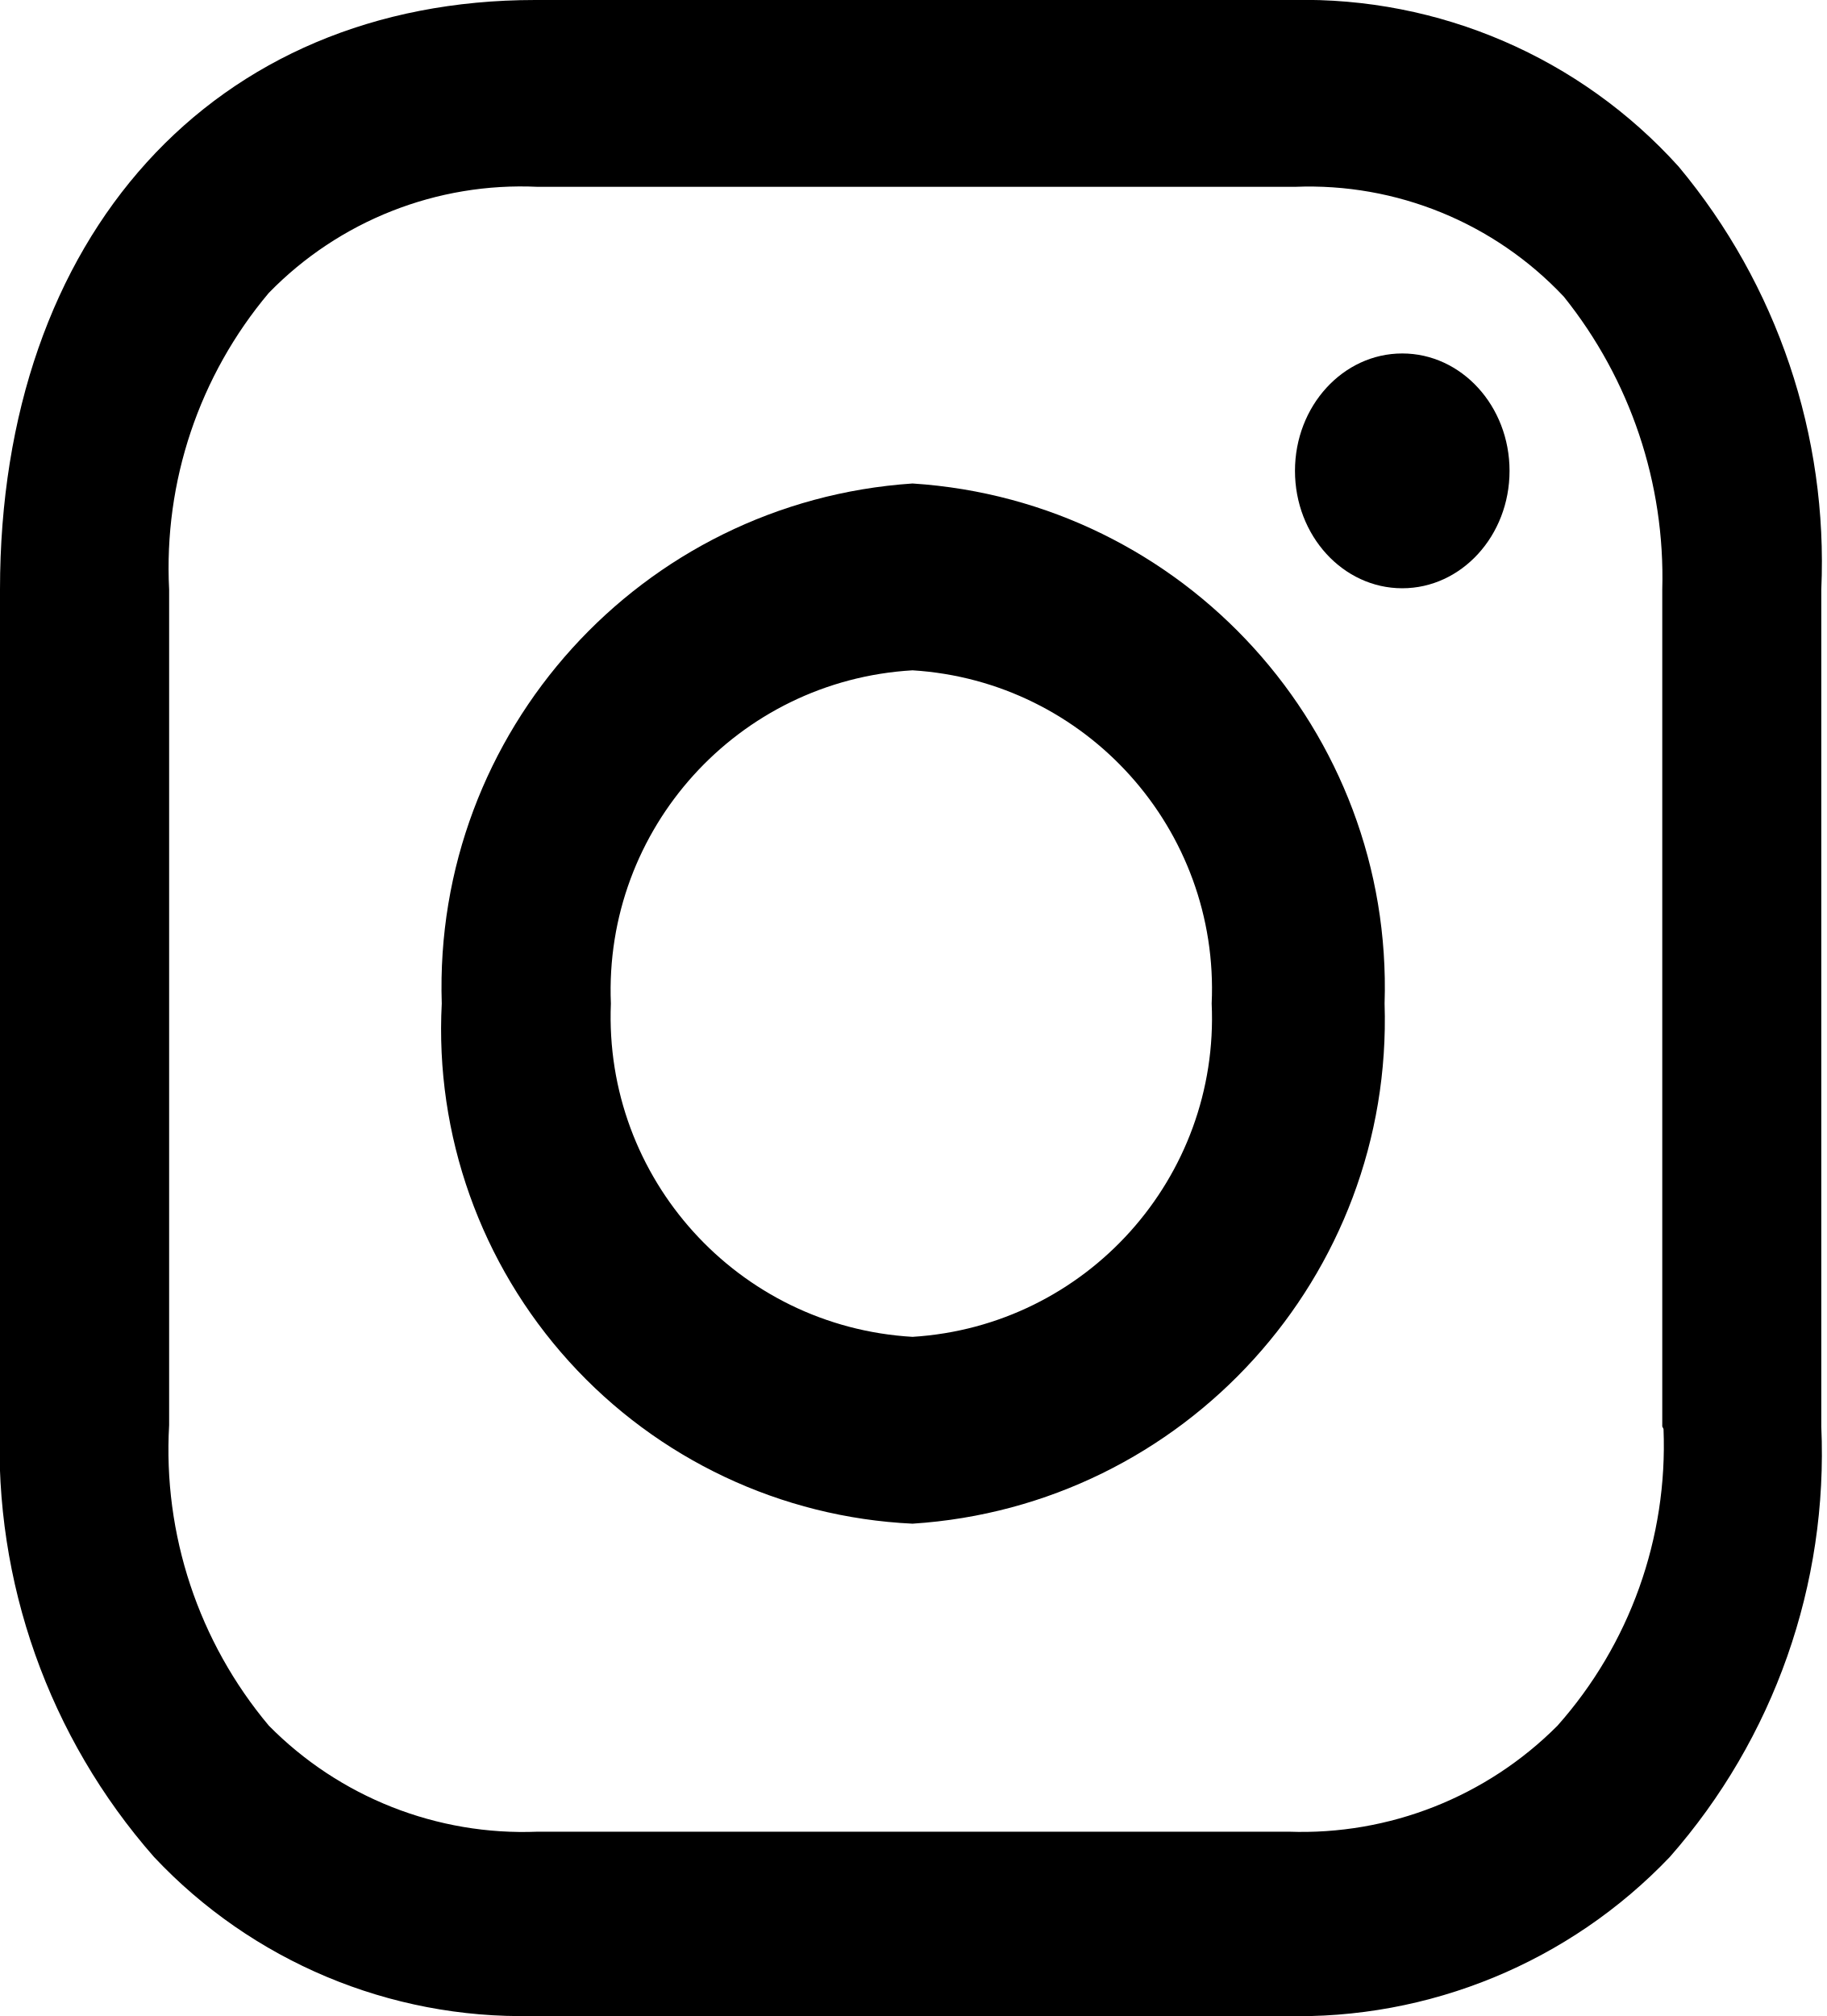
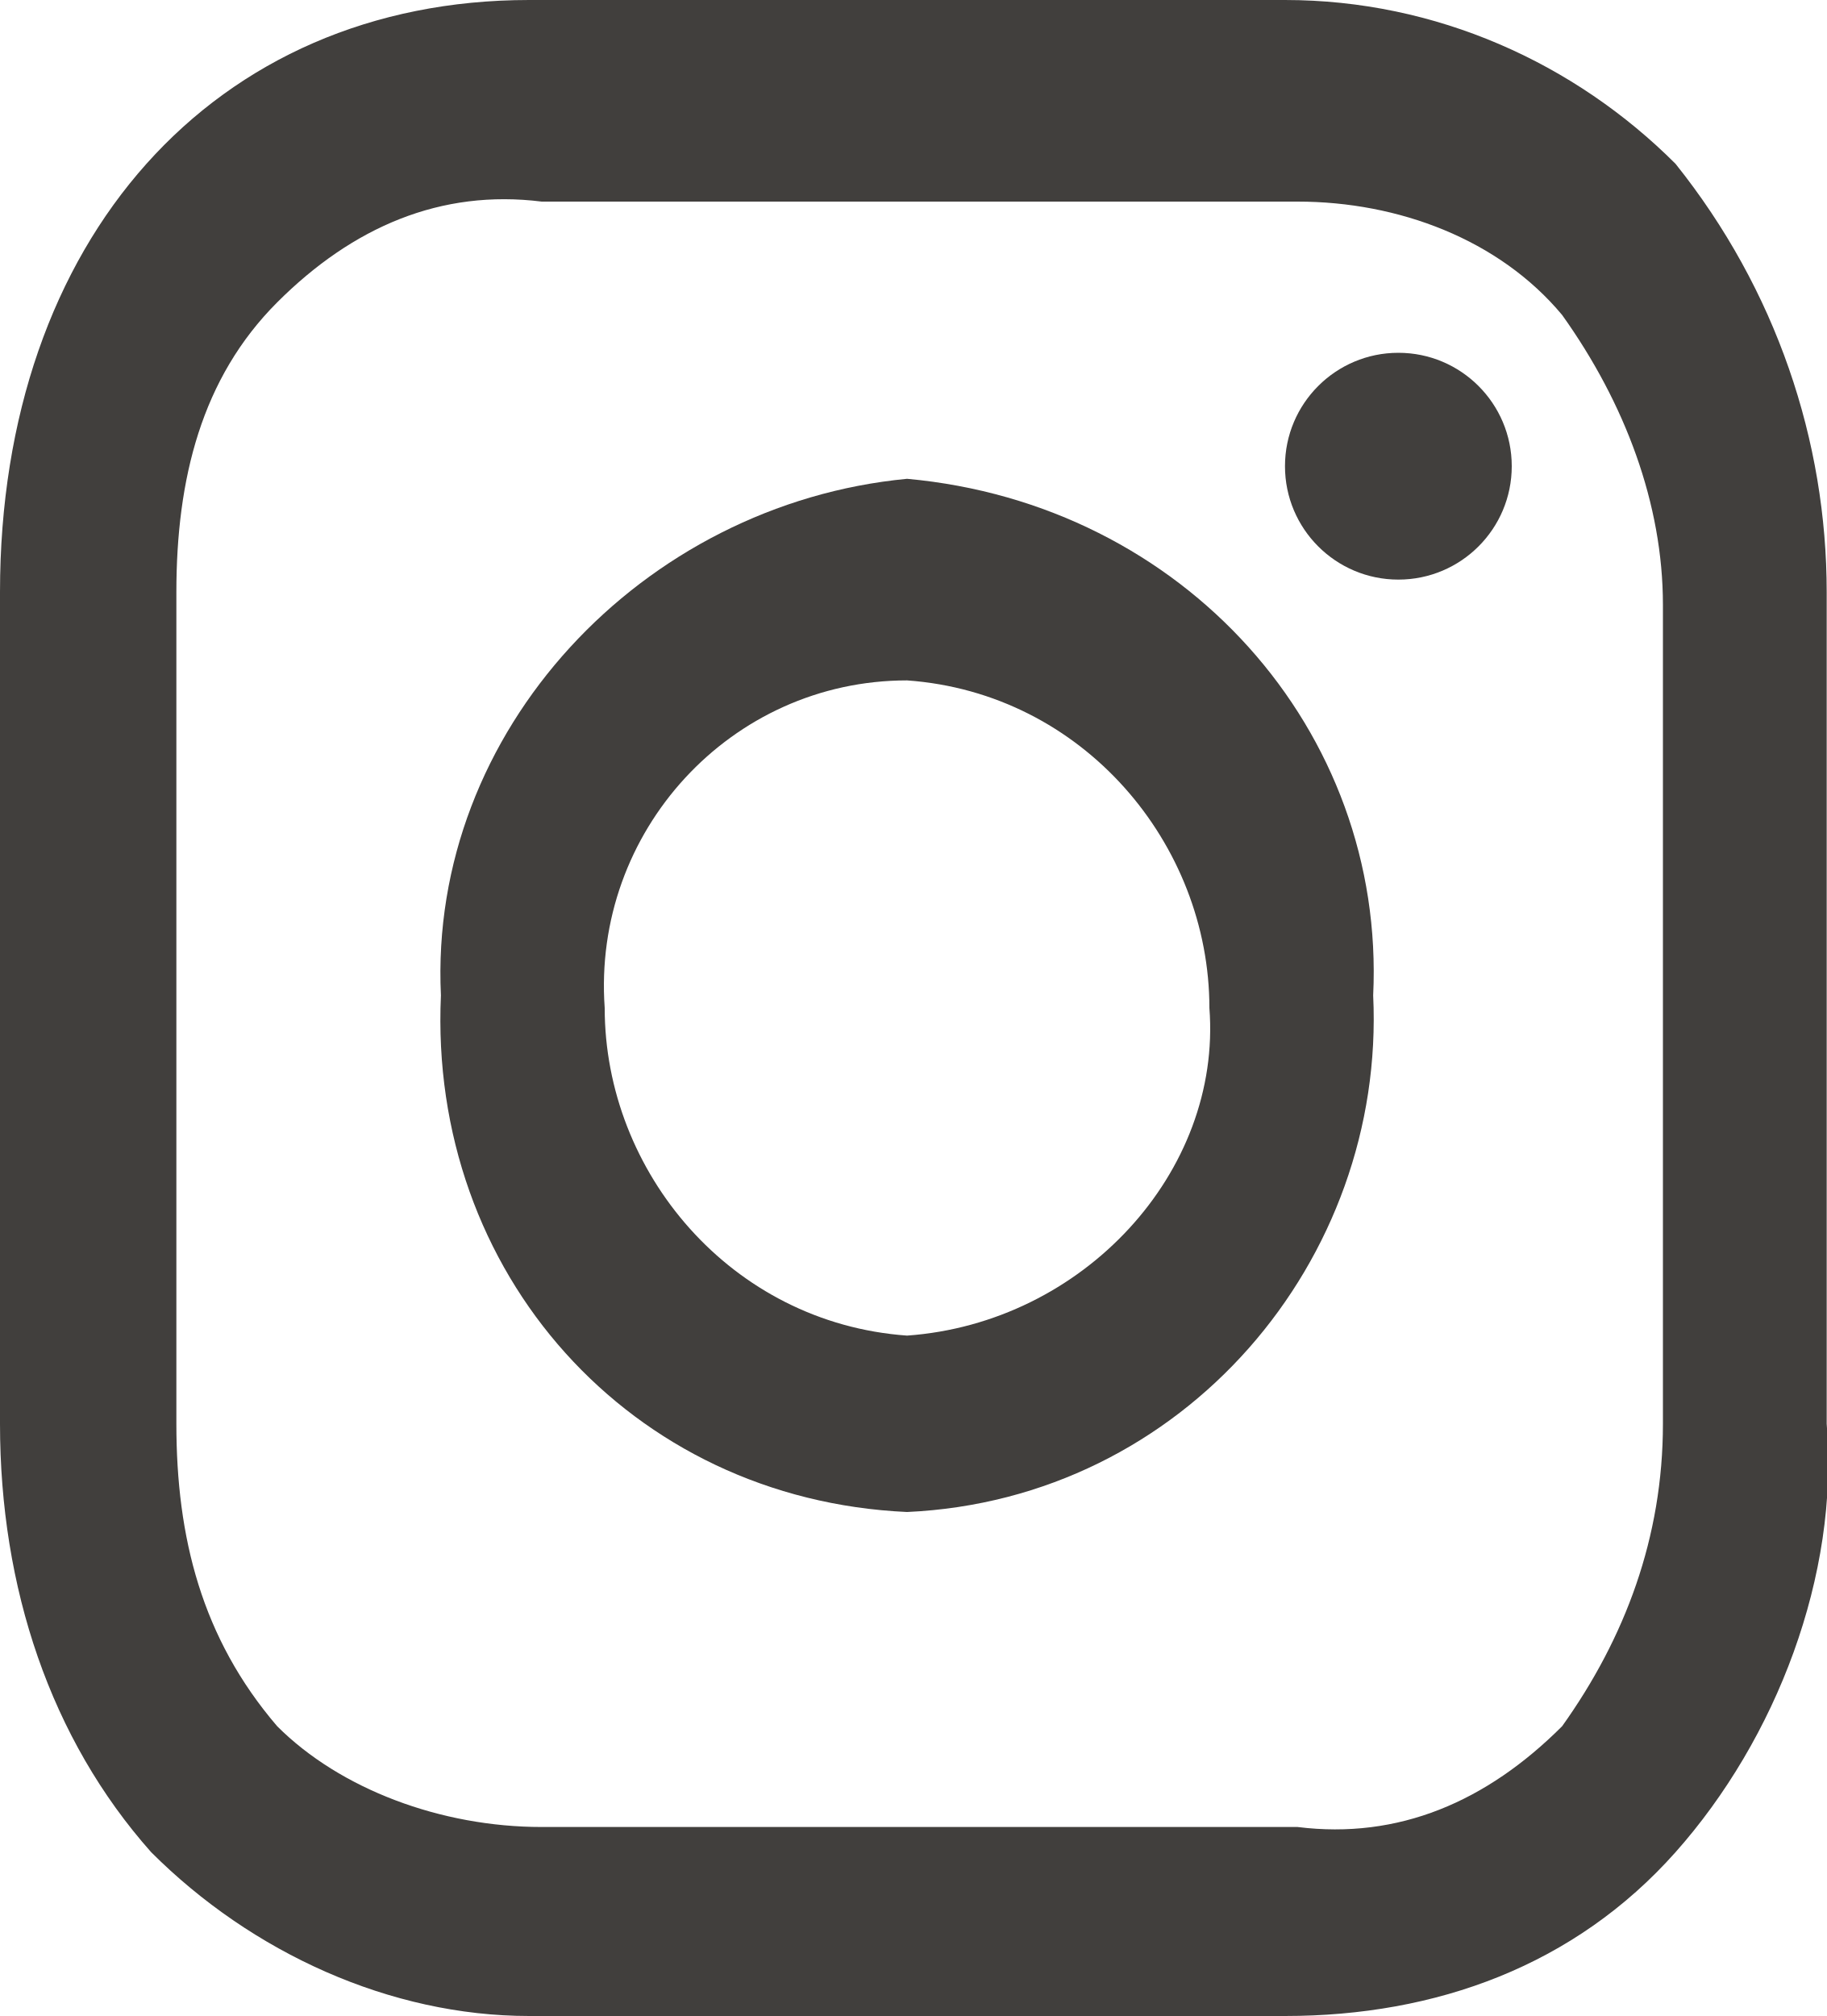
- <svg xmlns="http://www.w3.org/2000/svg" id="Layer_1" data-name="Layer 1" viewBox="0 0 14.47 15.97">
-   <path d="M10.63,8.63A4,4,0,0,0,6.9,12.75a3.92,3.92,0,0,0,3.73,4.12,4,4,0,0,0,3.74-4.12A4,4,0,0,0,10.63,8.63Zm0,6.76a2.54,2.54,0,0,1-2.39-2.64,2.54,2.54,0,0,1,2.39-2.64A2.53,2.53,0,0,1,13,12.75,2.53,2.53,0,0,1,10.63,15.39Z" transform="translate(-3.4 -4.8)" />
-   <ellipse cx="11.11" cy="3.73" rx="0.85" ry="0.93" />
-   <path d="M16.7,6.12A4,4,0,0,0,13.64,4.8h-6C5.09,4.8,3.4,6.67,3.4,9.47v6.6a4.92,4.92,0,0,0,1.22,3.44,4,4,0,0,0,3,1.26h5.95a4.07,4.07,0,0,0,3.06-1.26,4.84,4.84,0,0,0,1.2-3.41V9.47A4.89,4.89,0,0,0,16.7,6.12Zm-.12,10a3.34,3.34,0,0,1-.84,2.35,2.86,2.86,0,0,1-2.13.84H7.66a2.83,2.83,0,0,1-2.13-.84,3.4,3.4,0,0,1-.79-2.38V9.47a3.38,3.38,0,0,1,.79-2.35,2.79,2.79,0,0,1,2.13-.84h6a2.77,2.77,0,0,1,2.13.87,3.55,3.55,0,0,1,.78,2.32V16.1Z" transform="translate(-3.4 -4.8)" />
+ <svg xmlns="http://www.w3.org/2000/svg" version="1.1" id="Layer_1" x="0px" y="0px" viewBox="0 0 14.5 16" style="enable-background:new 0 0 14.5 16;" xml:space="preserve">
+   <style type="text/css">
+ 	.st0{fill:#413F3D;}
+ </style>
+   <path class="st0" d="M7.2,3.8C5.1,4,3.4,5.8,3.5,7.9c-0.1,2.2,1.5,4,3.7,4.1c0,0,0,0,0,0c2.2-0.1,3.8-2,3.7-4.1  C11,5.8,9.4,4,7.2,3.8z M7.2,10.6c-1.4-0.1-2.4-1.3-2.4-2.6c-0.1-1.4,1-2.6,2.4-2.6c1.4,0.1,2.4,1.3,2.4,2.6  C9.7,9.3,8.6,10.5,7.2,10.6z" />
+   <ellipse class="st0" cx="11.1" cy="3.7" rx="0.9" ry="0.9" />
+   <path class="st0" d="M13.3,1.3C12.5,0.5,11.4,0,10.2,0h-6C1.7,0,0,1.9,0,4.7v6.6c0,1.3,0.4,2.5,1.2,3.4C2,15.5,3.1,16,4.2,16h6  c1.2,0,2.3-0.4,3.1-1.3c0.8-0.9,1.3-2.2,1.2-3.4V4.7C14.5,3.5,14.1,2.3,13.3,1.3z M13.2,11.3c0,0.9-0.3,1.7-0.8,2.4  c-0.6,0.6-1.3,0.9-2.1,0.8H4.3c-0.8,0-1.6-0.3-2.1-0.8c-0.6-0.7-0.8-1.5-0.8-2.4V4.7c0-0.9,0.2-1.7,0.8-2.3c0.6-0.6,1.3-0.9,2.1-0.8  h6c0.8,0,1.6,0.3,2.1,0.9c0.5,0.7,0.8,1.5,0.8,2.3L13.2,11.3L13.2,11.3z" />
</svg>
